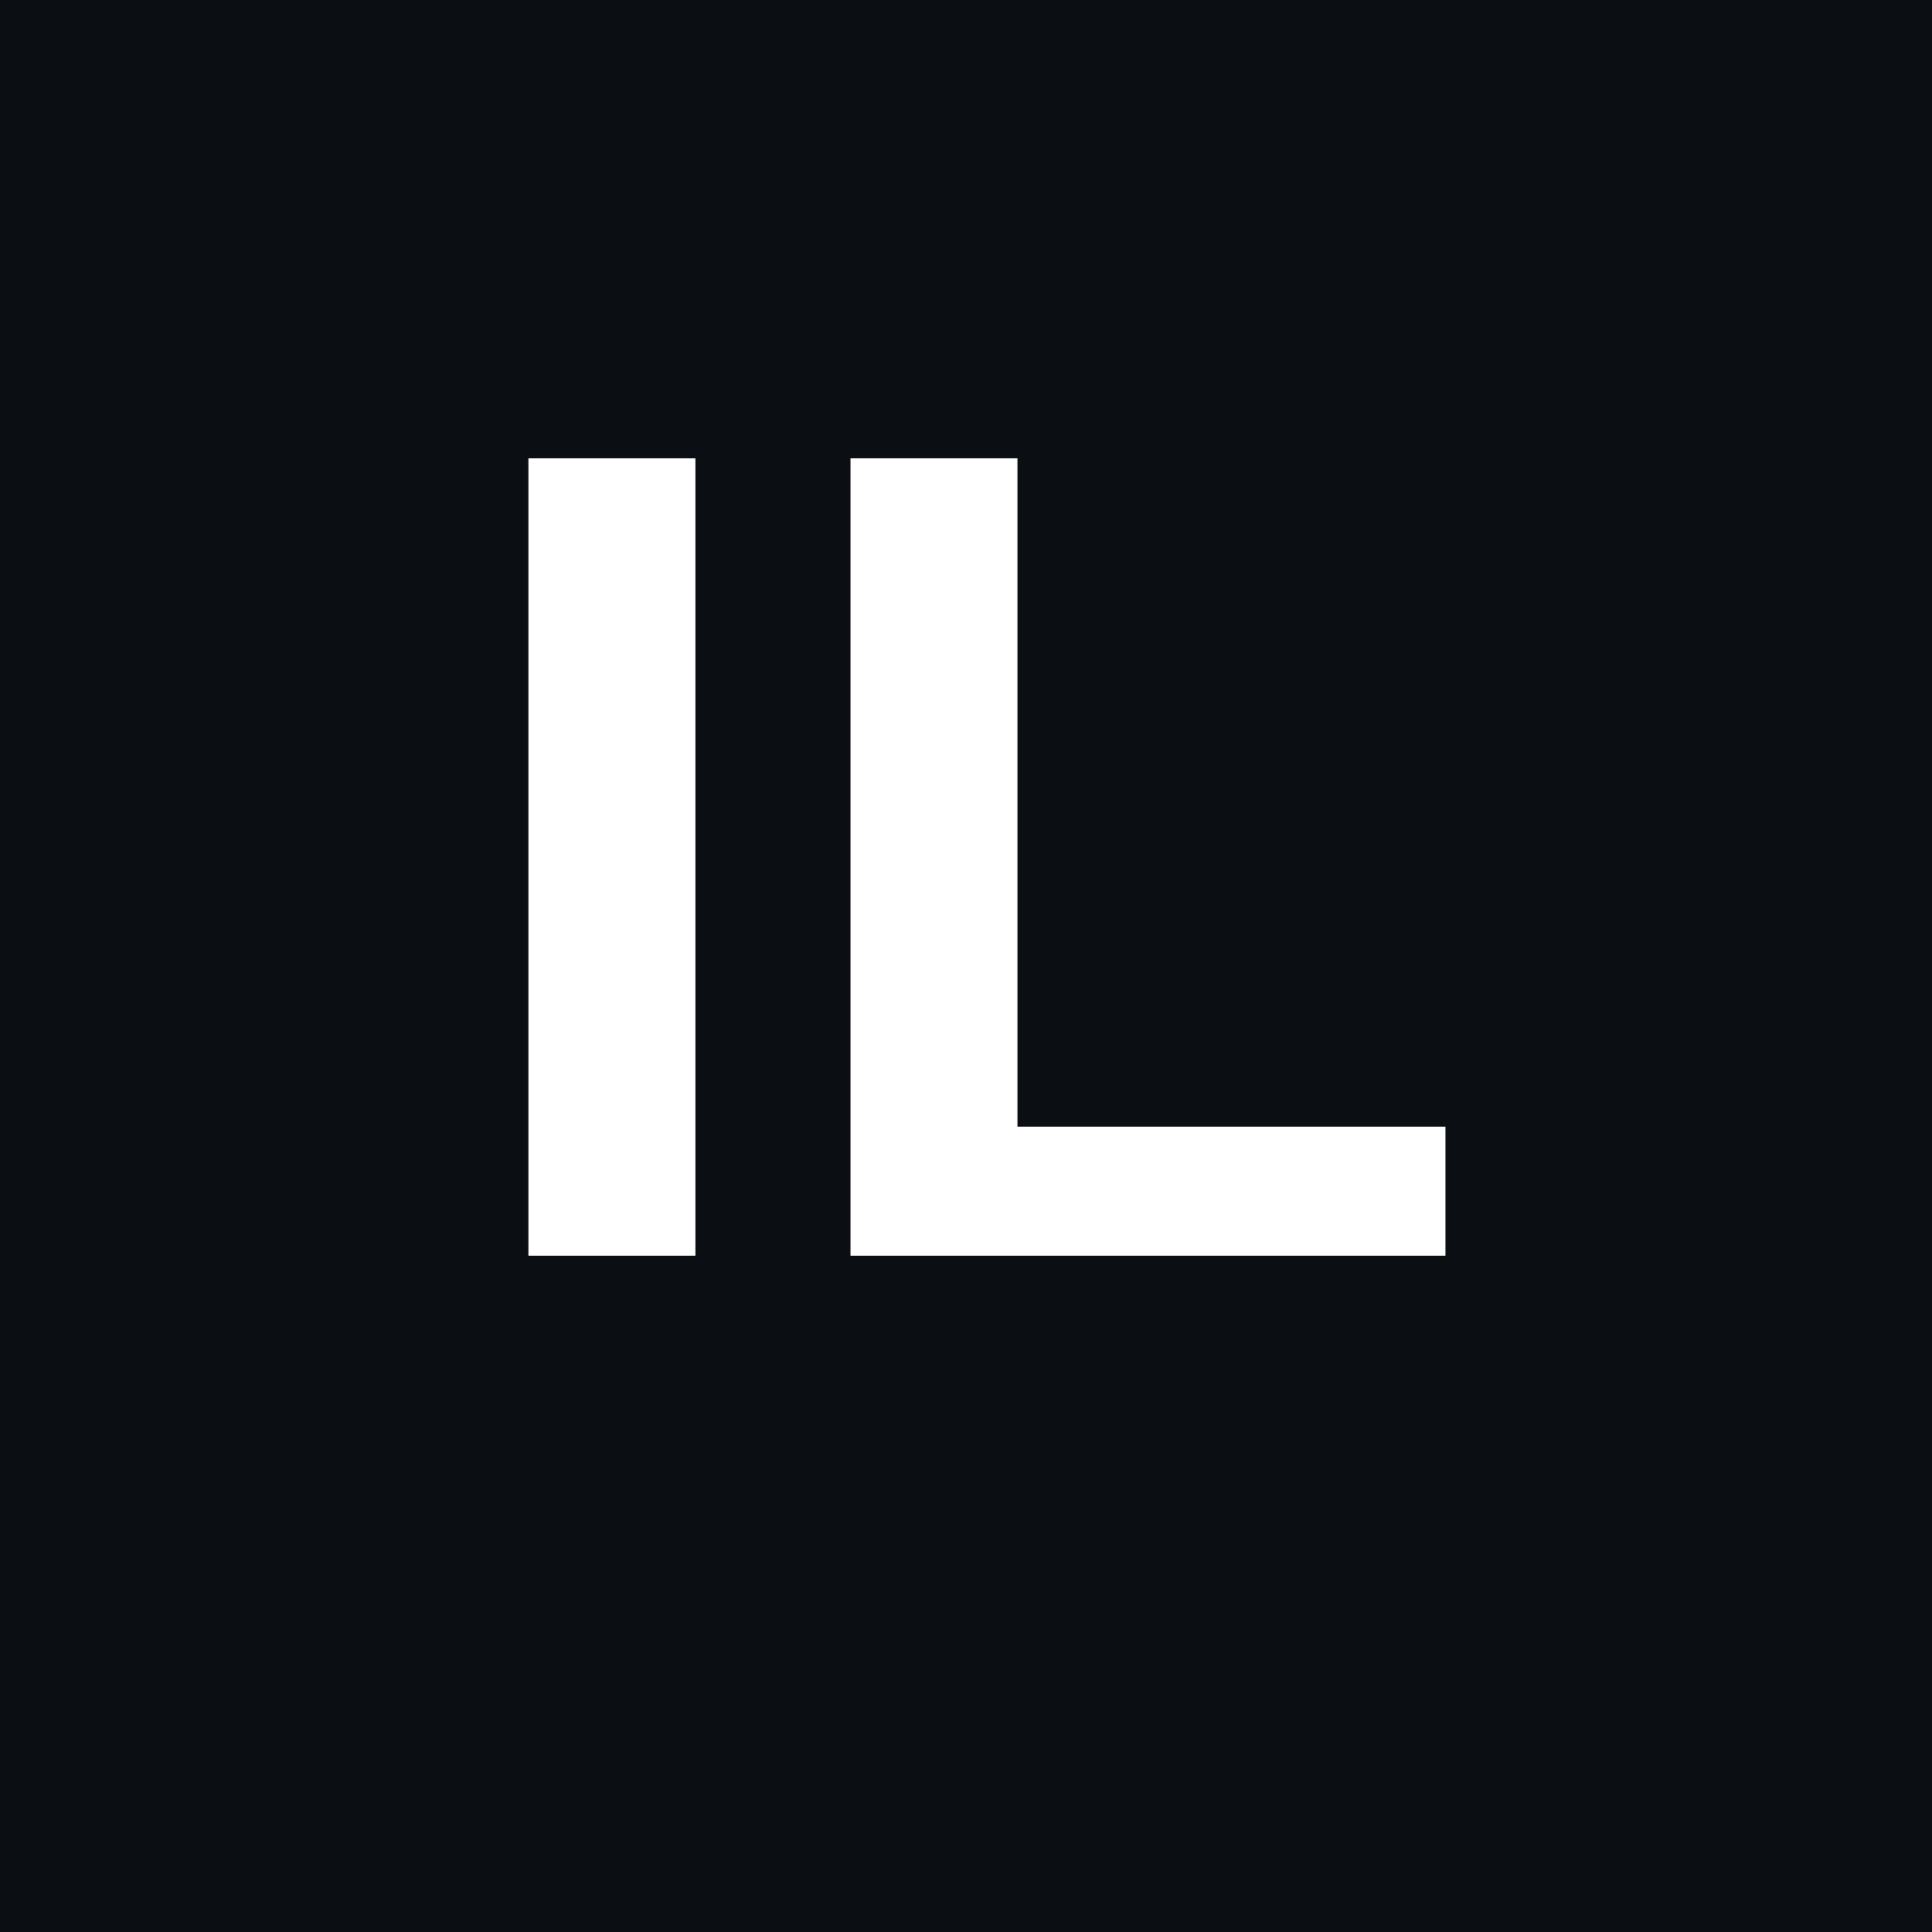
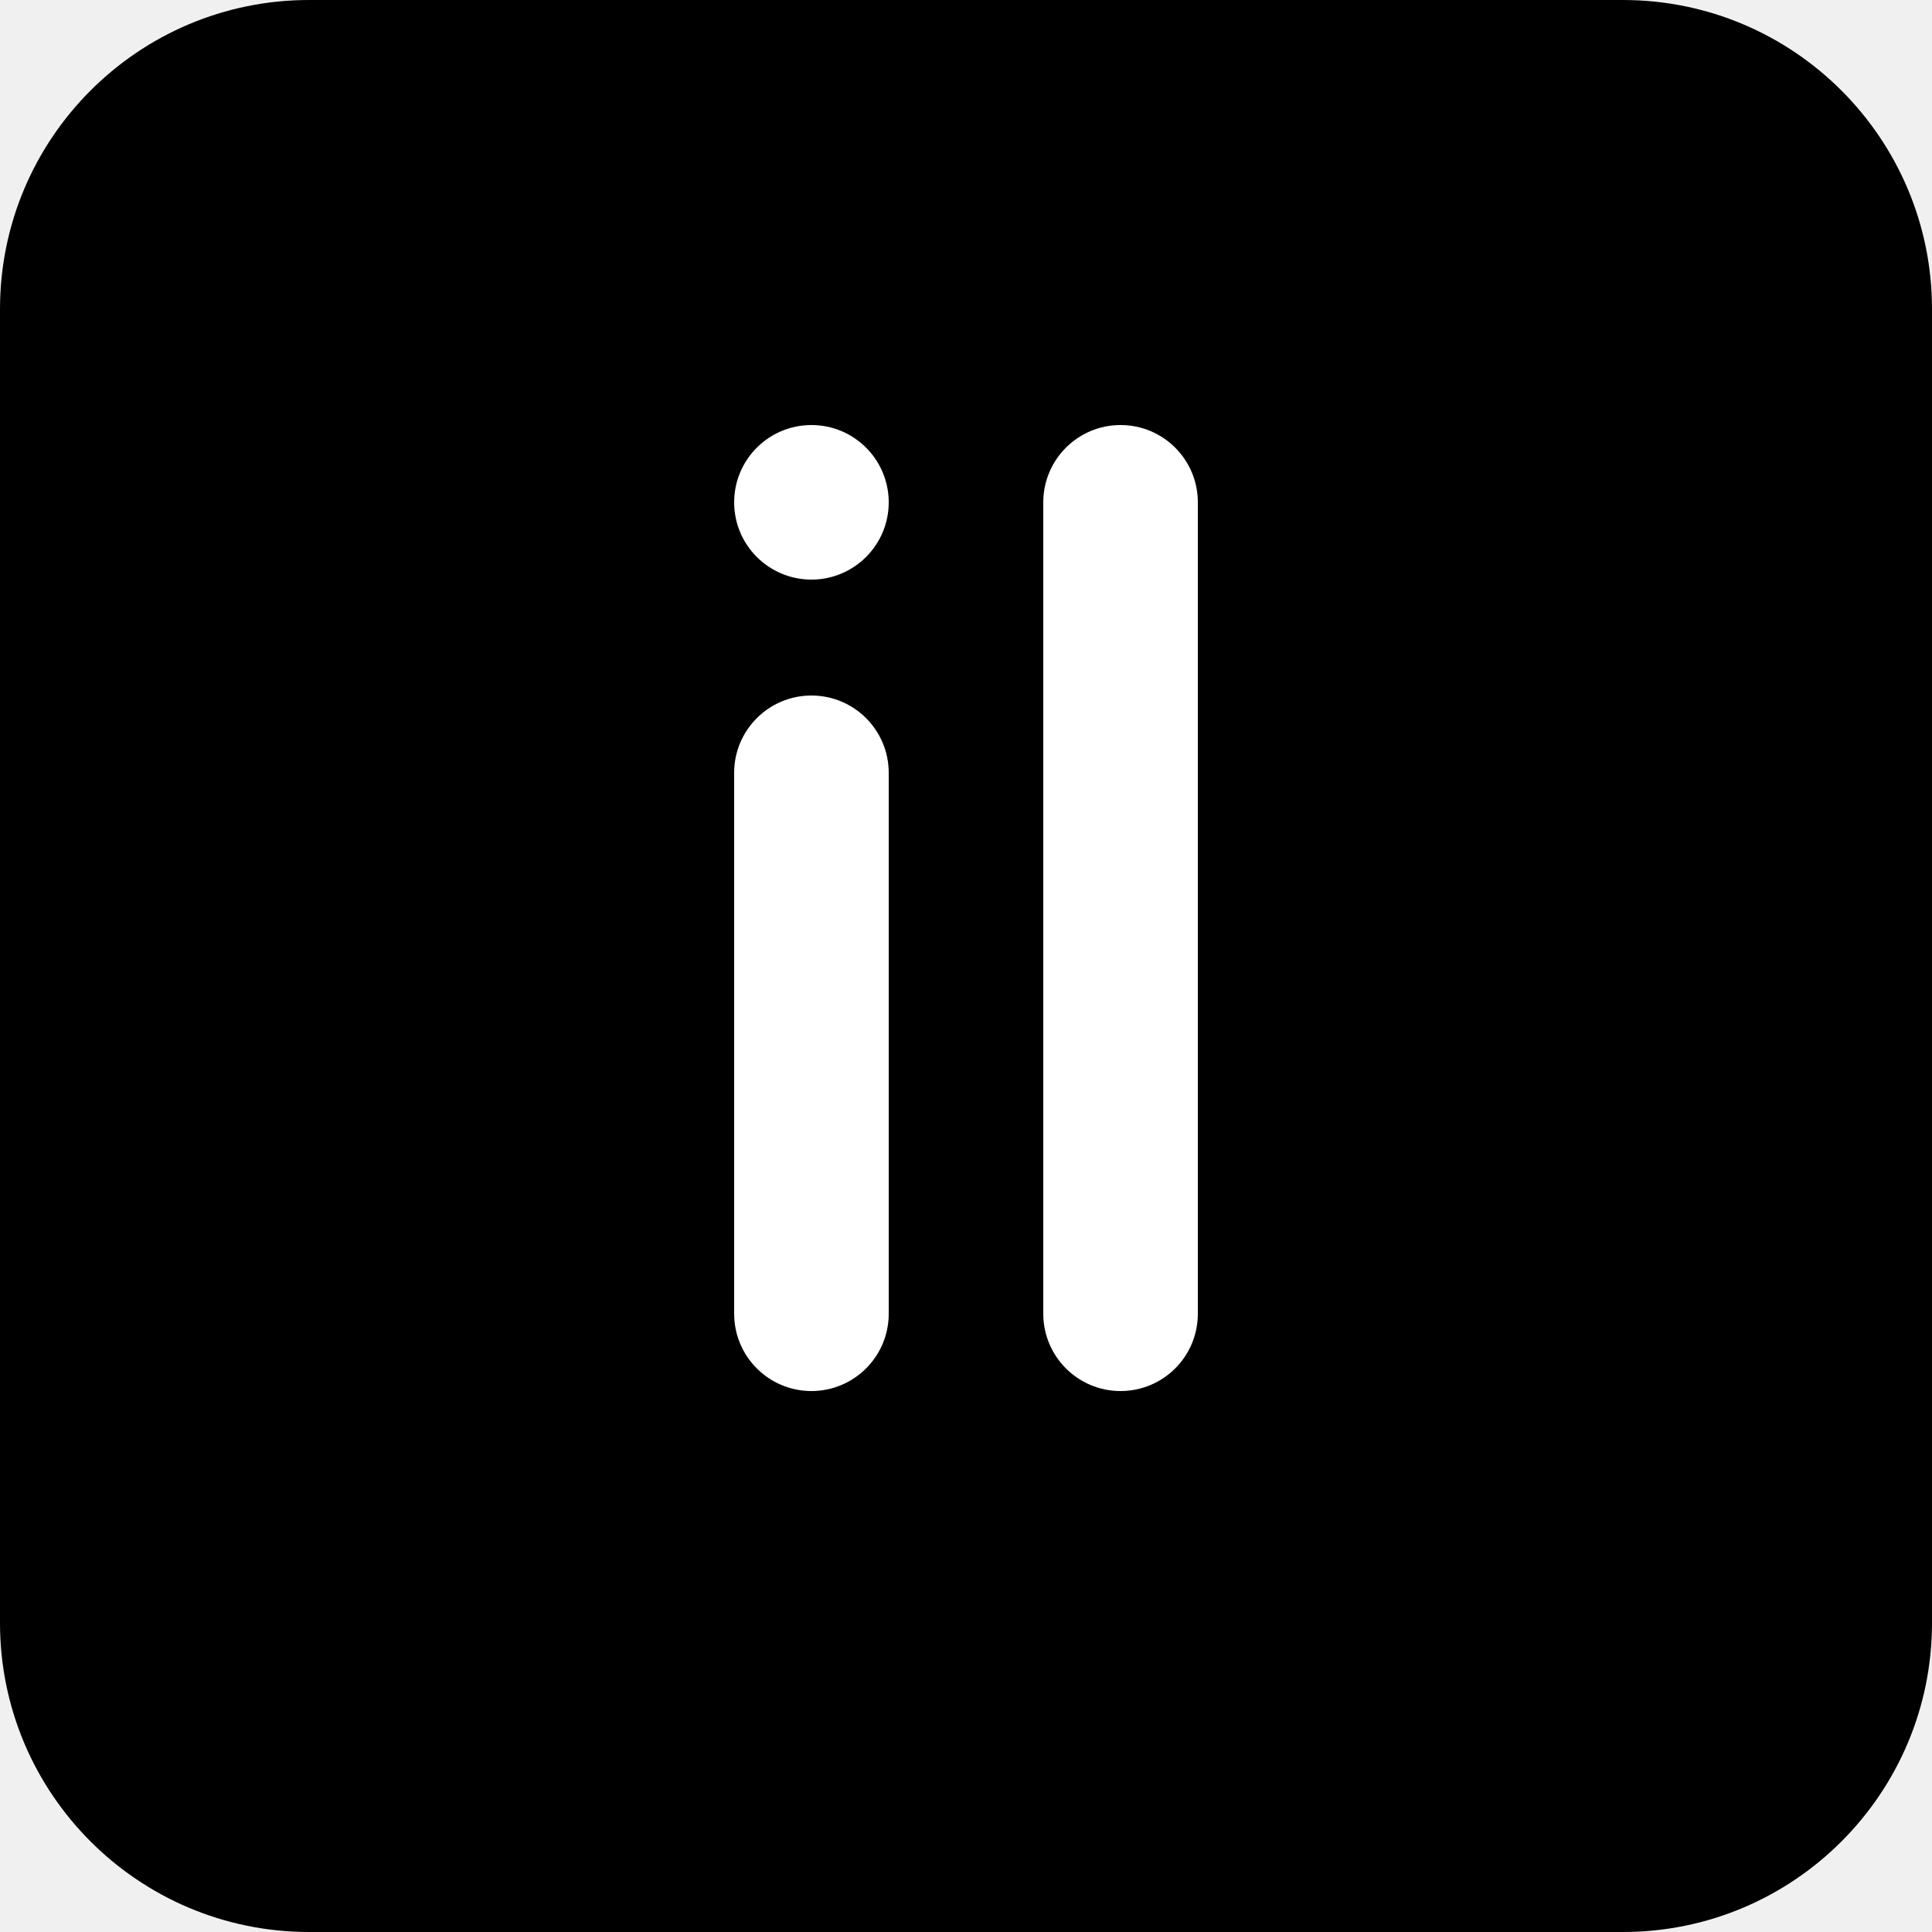
- <svg xmlns="http://www.w3.org/2000/svg" viewBox="0 0 512 512">
-   <rect width="512" height="512" fill="#0b0f14" />
-   <text x="256" y="332.8" font-family="Arial, sans-serif" font-size="307.2" font-weight="bold" text-anchor="middle" fill="#ffffff">IL</text>
+ <svg xmlns="http://www.w3.org/2000/svg" width="512" height="512" viewBox="0 0 500 500">
+   <rect x="0" y="0" width="500" height="500" rx="80" ry="80" fill="#000000" />
+   <circle cx="210" cy="130" r="20" fill="#ffffff" />
+   <rect x="190" y="180" width="40" height="180" rx="20" ry="20" fill="#ffffff" />
+   <rect x="270" y="110" width="40" height="250" rx="20" ry="20" fill="#ffffff" />
</svg>
